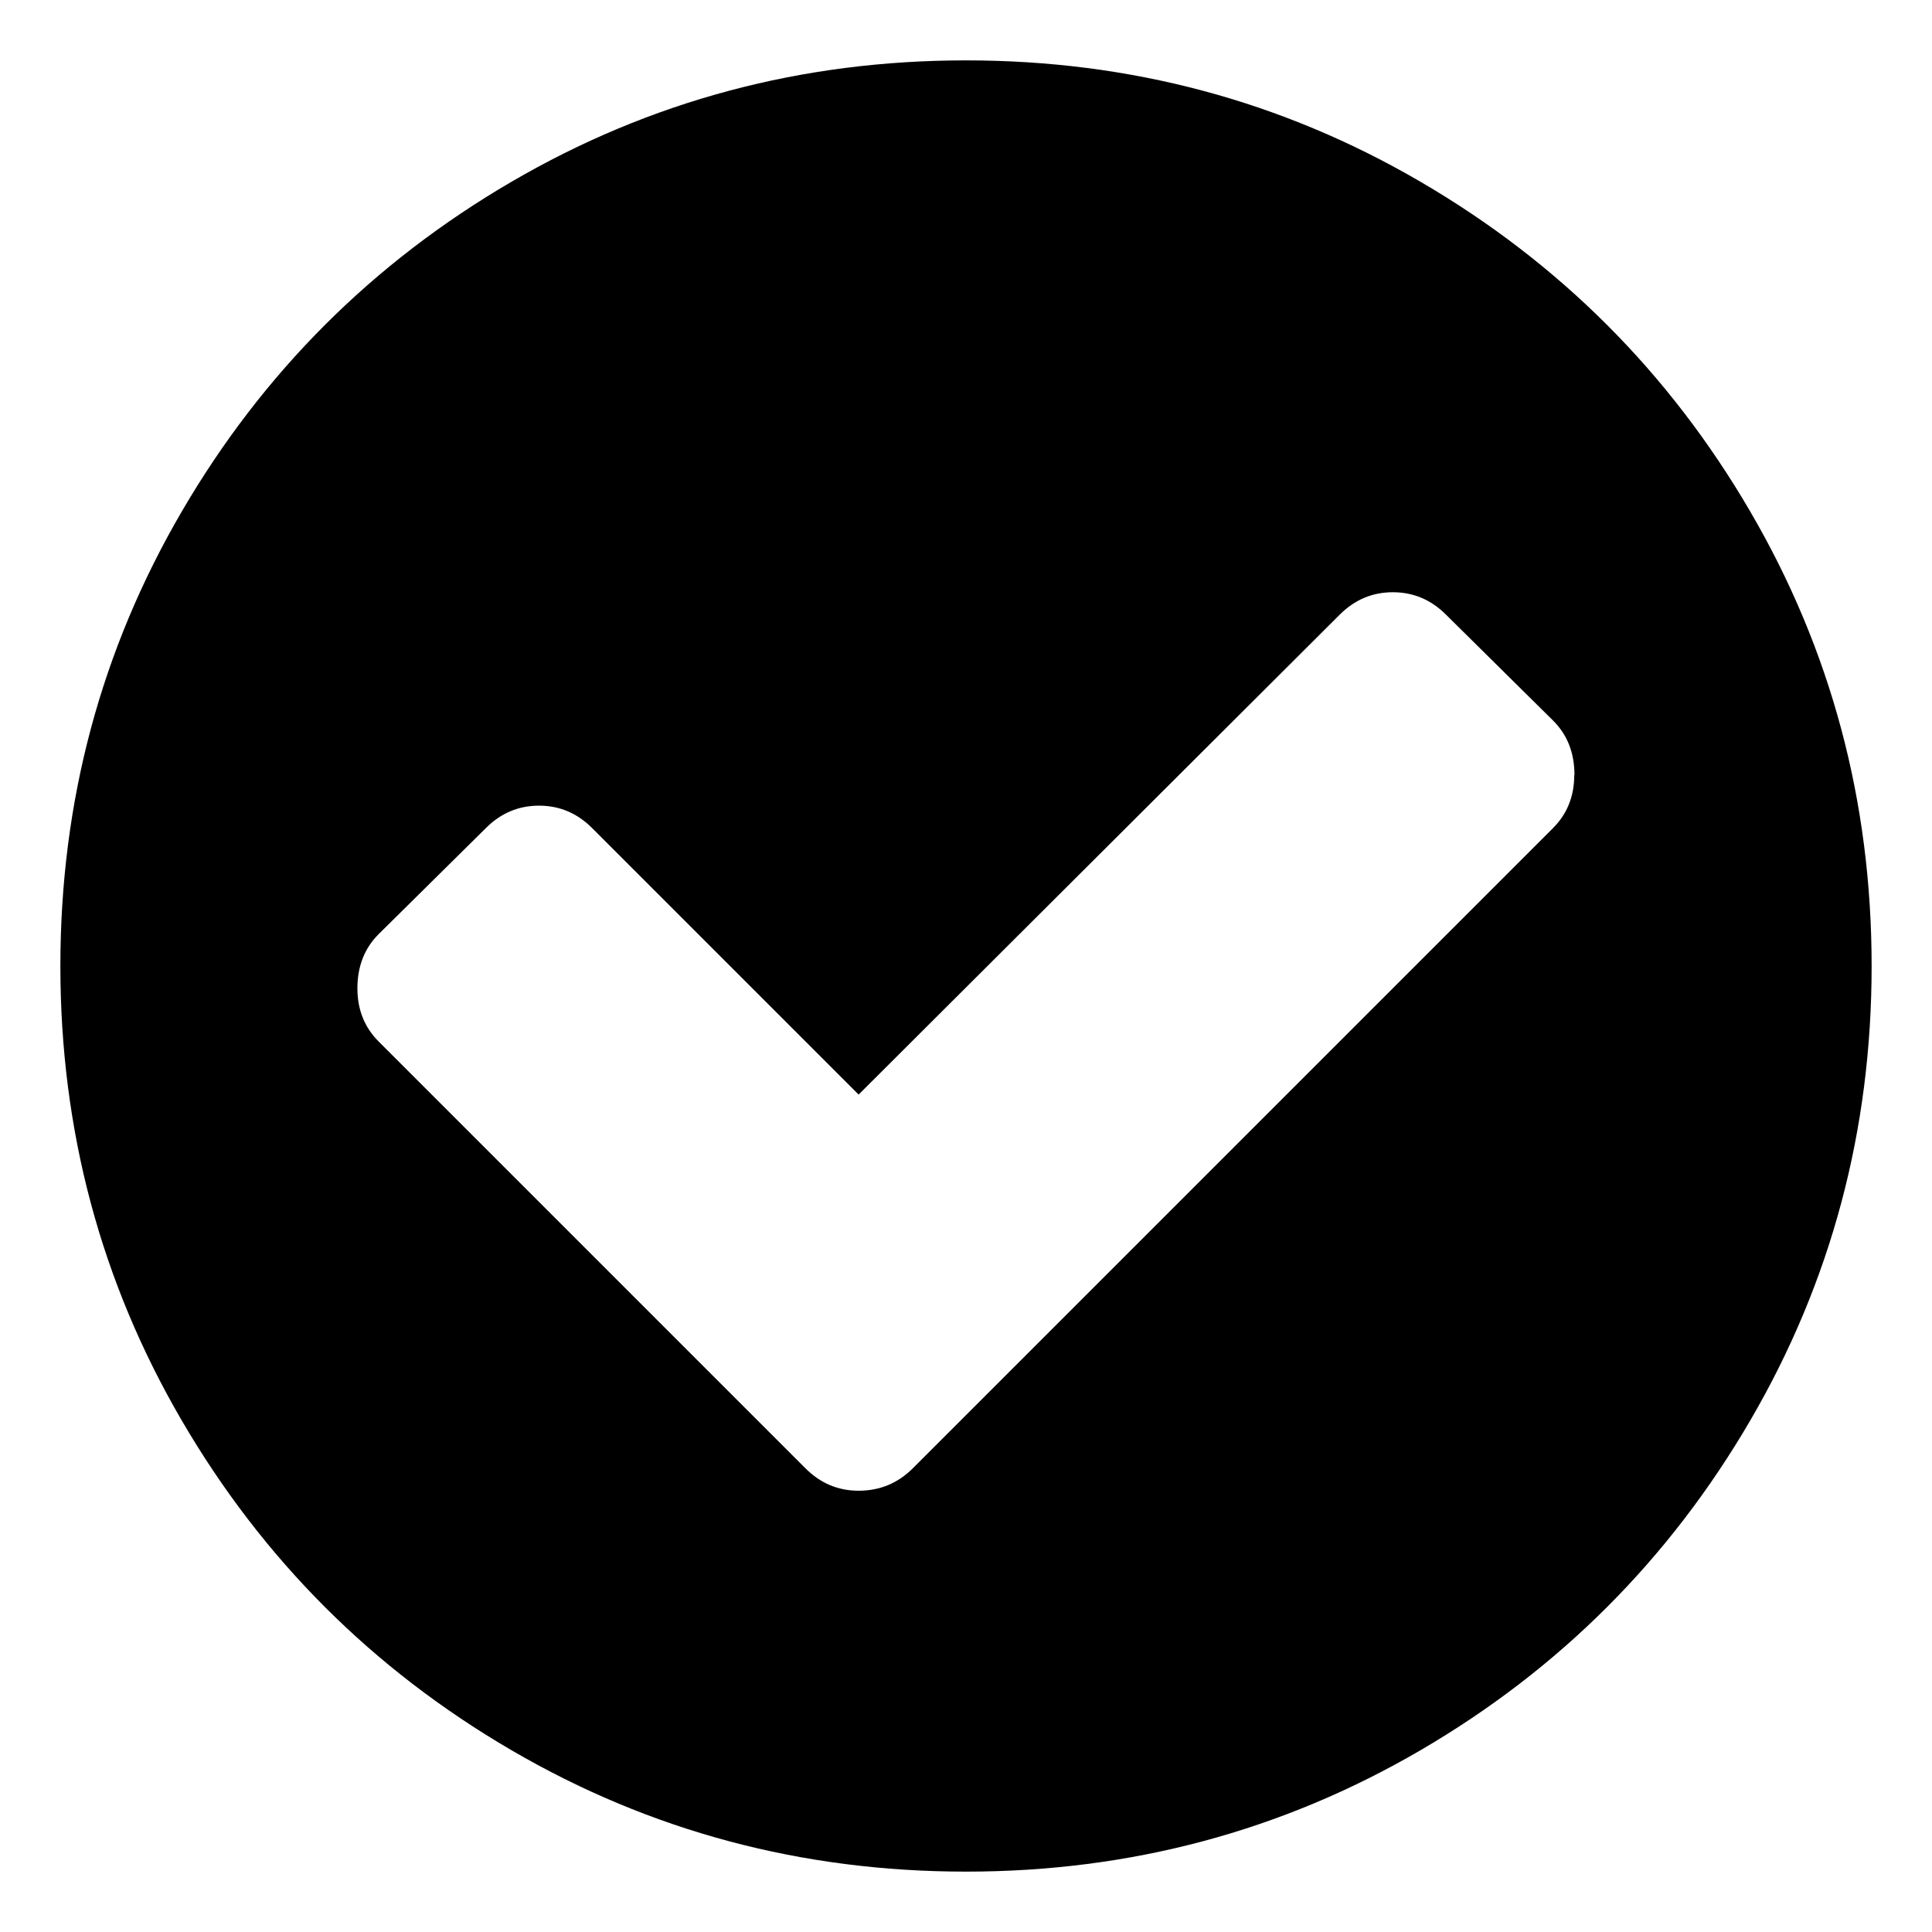
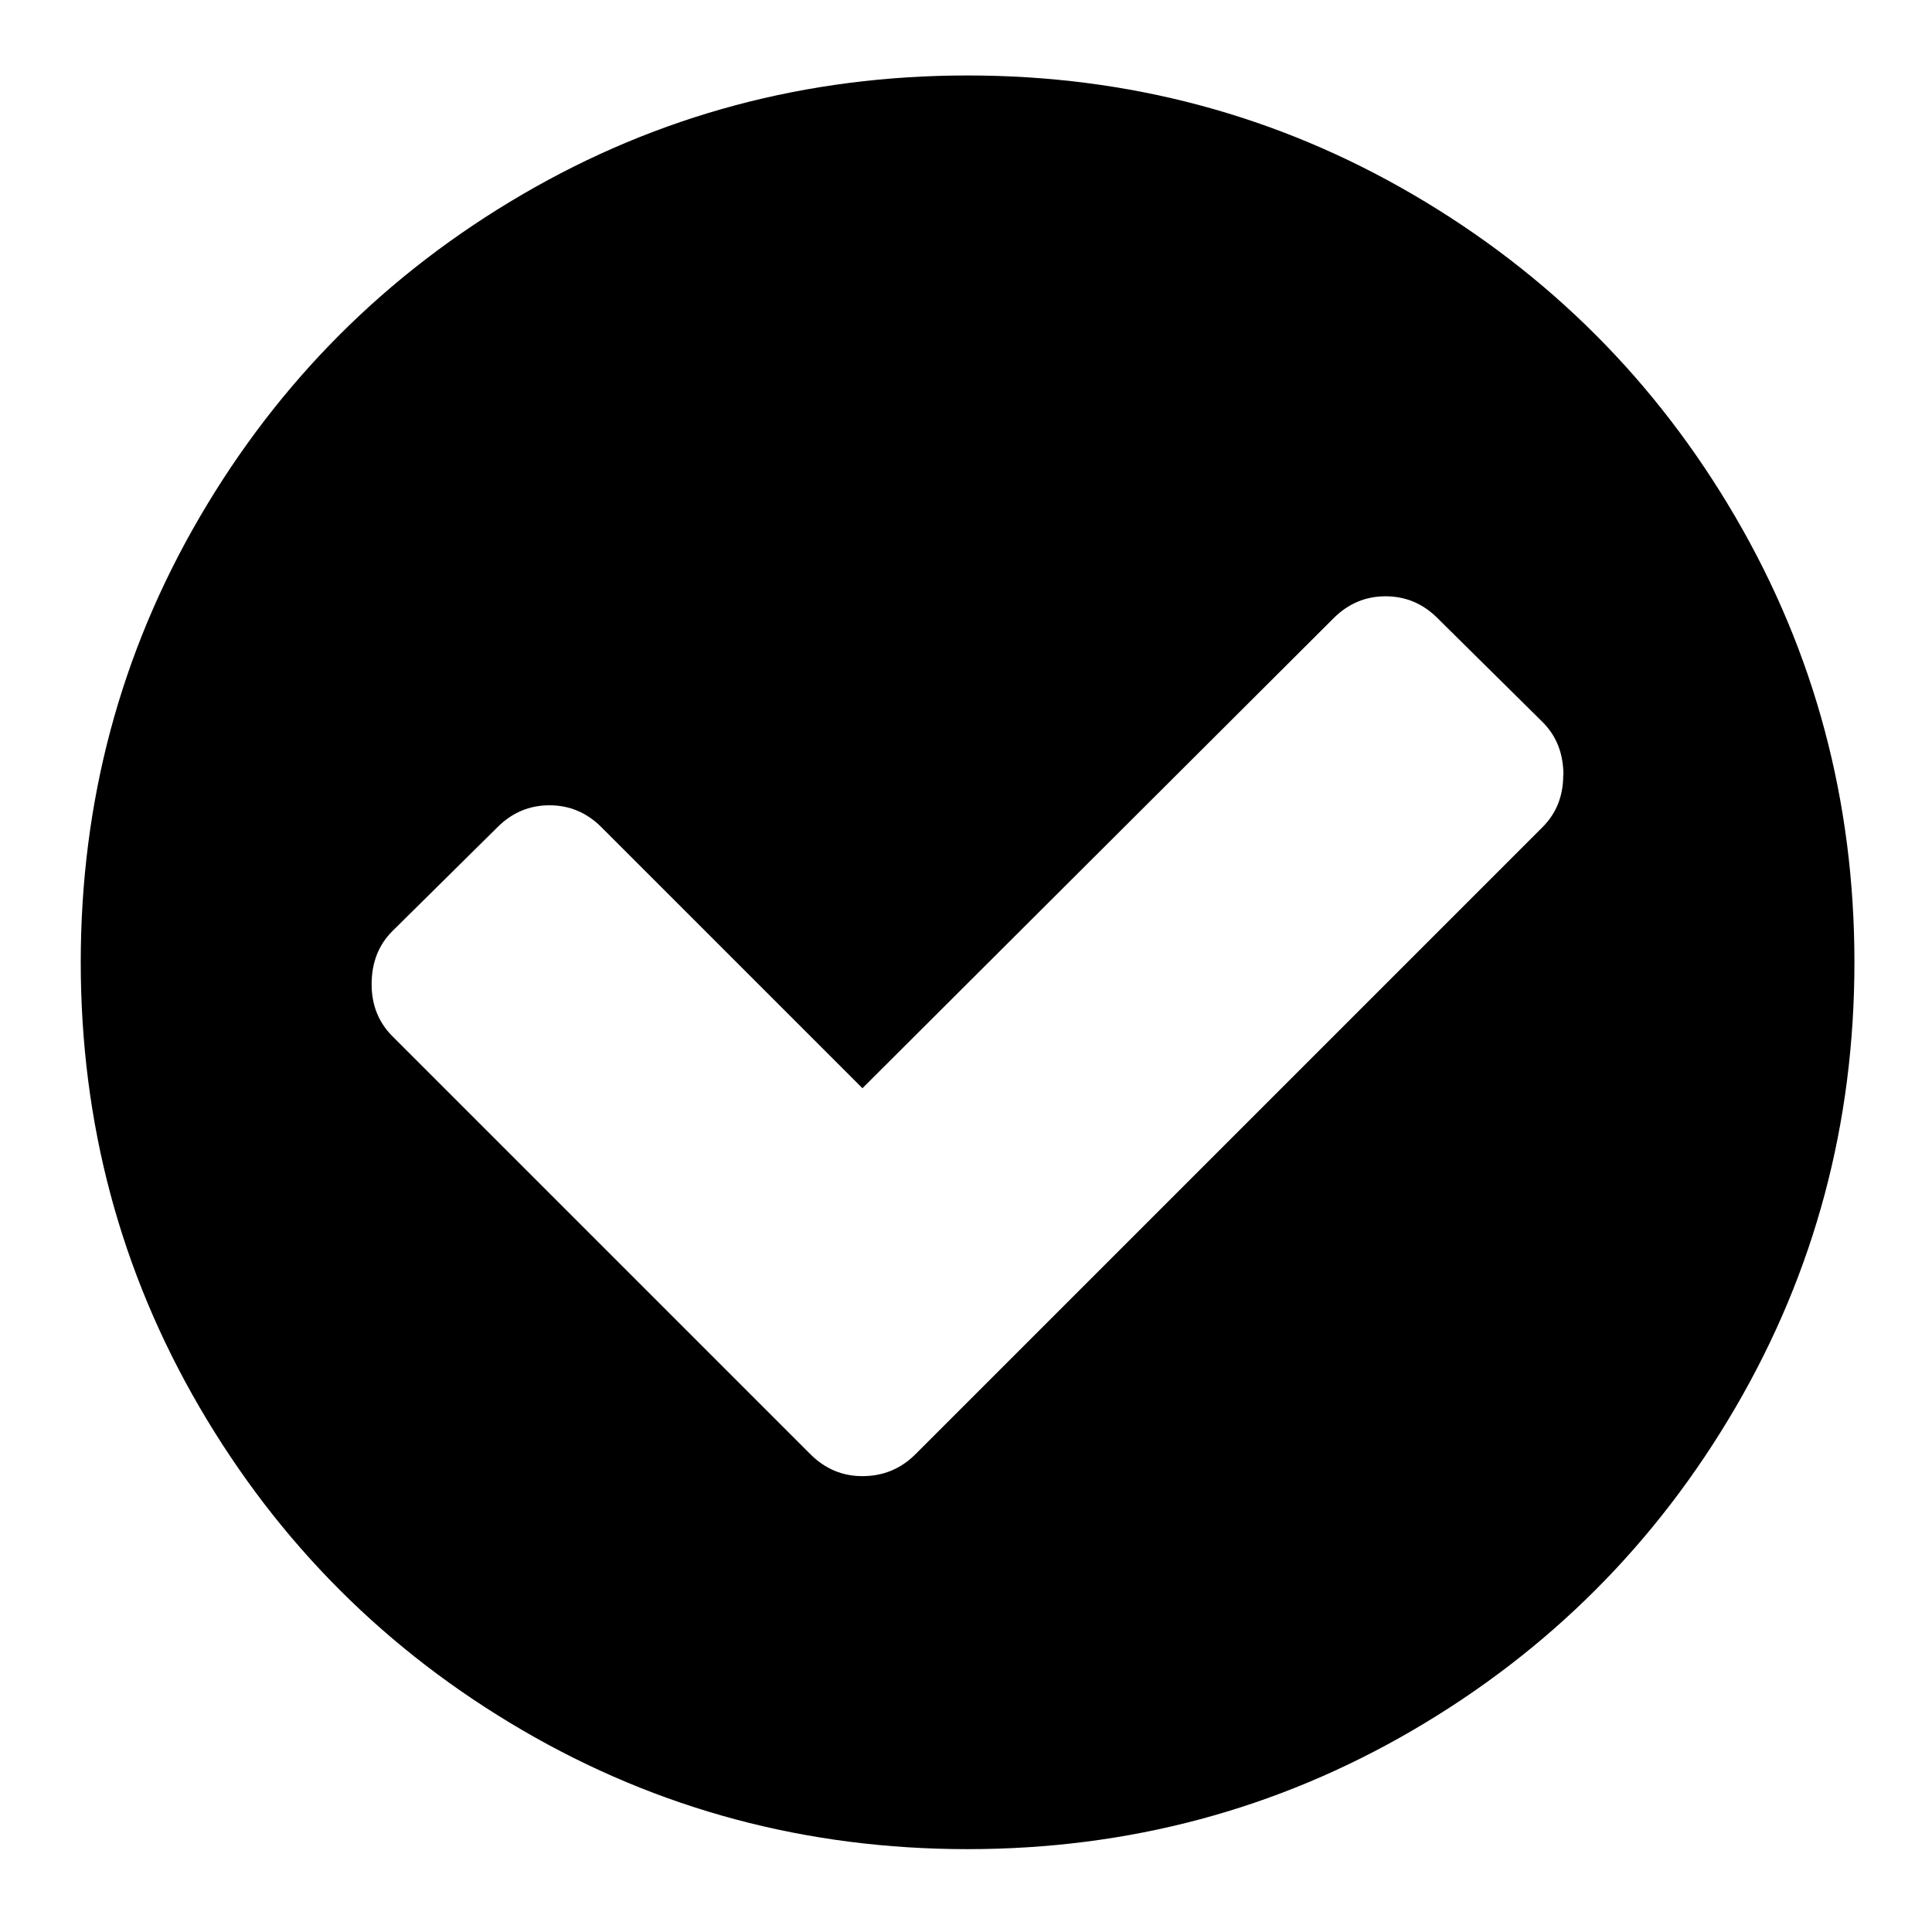
- <svg xmlns="http://www.w3.org/2000/svg" version="1.1" id="Layer_1" x="0px" y="0px" viewBox="-161.285 -63 256 256" enable-background="new -161.285 -63 256 256" xml:space="preserve">
-   <path d="M47.339,39.686c0-2.917-0.936-5.311-2.809-7.184L30.311,18.44c-1.978-1.978-4.323-2.966-7.035-2.966  s-5.058,0.989-7.035,2.966l-63.754,63.596l-35.316-35.316c-1.978-1.978-4.323-2.966-7.035-2.966c-2.713,0-5.058,0.989-7.035,2.966  l-14.219,14.062c-1.873,1.873-2.809,4.267-2.809,7.184c0,2.812,0.936,5.157,2.809,7.035l56.561,56.561  c1.978,1.978,4.323,2.966,7.035,2.966c2.812,0,5.206-0.989,7.184-2.966l84.842-84.842c1.873-1.873,2.809-4.218,2.809-7.035  L47.339,39.686z M86.715,65c0,21.77-5.364,41.849-16.092,60.236c-10.728,18.387-25.285,32.944-43.672,43.672  C8.564,179.636-11.515,185-33.285,185s-41.849-5.364-60.236-16.092c-18.387-10.728-32.944-25.285-43.672-43.672  S-153.285,86.77-153.285,65s5.364-41.849,16.092-60.236s25.285-32.944,43.672-43.672S-55.055-55-33.285-55  s41.849,5.364,60.236,16.092S59.896-13.623,70.623,4.764C81.351,23.151,86.715,43.23,86.715,65z" />
+ <svg xmlns="http://www.w3.org/2000/svg" width="256px" height="256px" viewBox="0 0 256 256" version="1.1">
+   <defs />
+   <g id="Page-1" stroke="none" stroke-width="1" fill="none" fill-rule="evenodd">
+     <g id="check-circle" fill-rule="nonzero" fill="#000000">
+       <path d="M207.162,102.722 C207.162,99.865 206.245,97.521 204.411,95.687 L190.487,81.916 C188.55,79.979 186.254,79.012 183.598,79.012 C180.942,79.012 178.645,79.98 176.709,81.916 L114.278,144.193 L79.694,109.61 C77.757,107.673 75.461,106.705 72.805,106.705 C70.149,106.705 67.852,107.674 65.916,109.61 L51.992,123.38 C50.158,125.214 49.242,127.558 49.242,130.415 C49.242,133.168 50.158,135.465 51.992,137.304 L107.38,192.691 C109.317,194.628 111.613,195.596 114.269,195.596 C117.023,195.596 119.367,194.627 121.304,192.691 L204.386,109.61 C206.22,107.775 207.136,105.479 207.136,102.721 L207.162,102.722 Z M245.721,127.51 C245.721,148.829 240.468,168.491 229.963,186.497 C219.457,204.502 205.202,218.757 187.197,229.263 C169.191,239.768 149.529,245.021 128.211,245.021 C106.892,245.021 87.23,239.768 69.224,229.263 C51.219,218.757 36.964,204.502 26.458,186.497 C15.953,168.491 10.7,148.829 10.7,127.51 C10.7,106.192 15.953,86.53 26.458,68.524 C36.964,50.519 51.219,36.264 69.224,25.758 C87.23,15.253 106.892,10 128.211,10 C149.529,10 169.191,15.253 187.197,25.758 C205.202,36.264 219.458,50.519 229.963,68.524 C240.468,86.53 245.721,106.192 245.721,127.51 Z" id="Shape" />
+     </g>
+   </g>
</svg>
